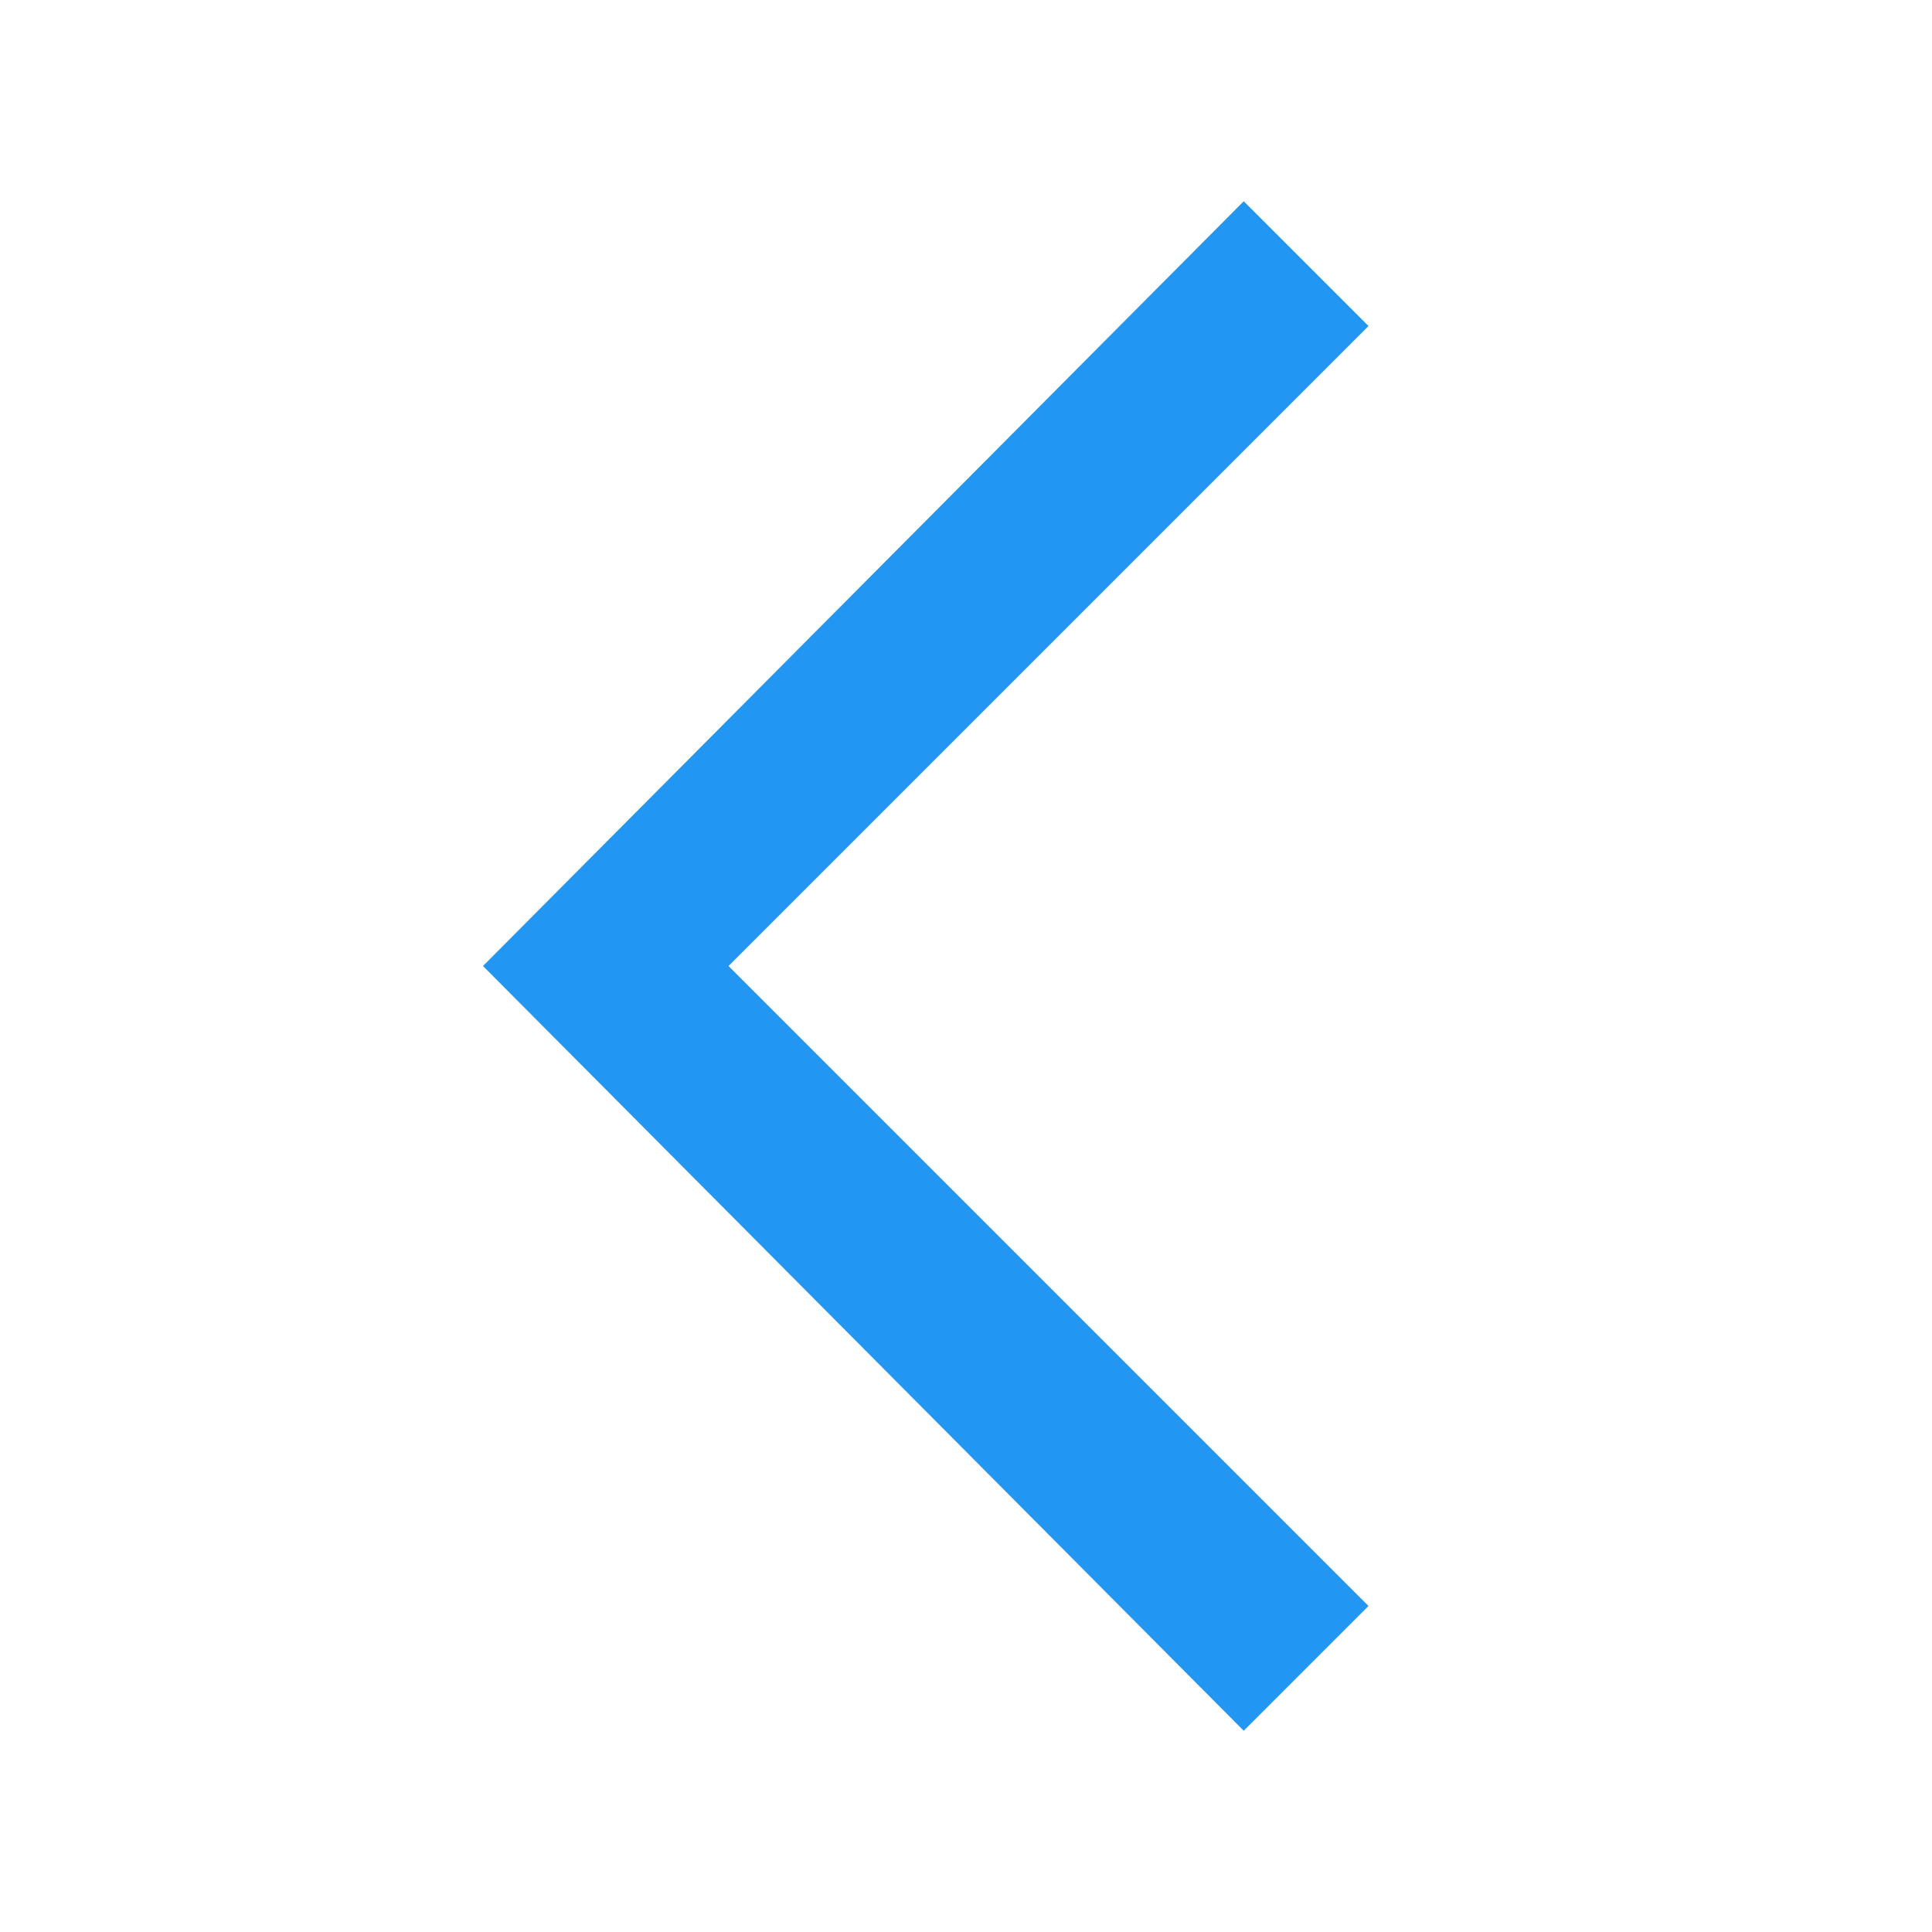
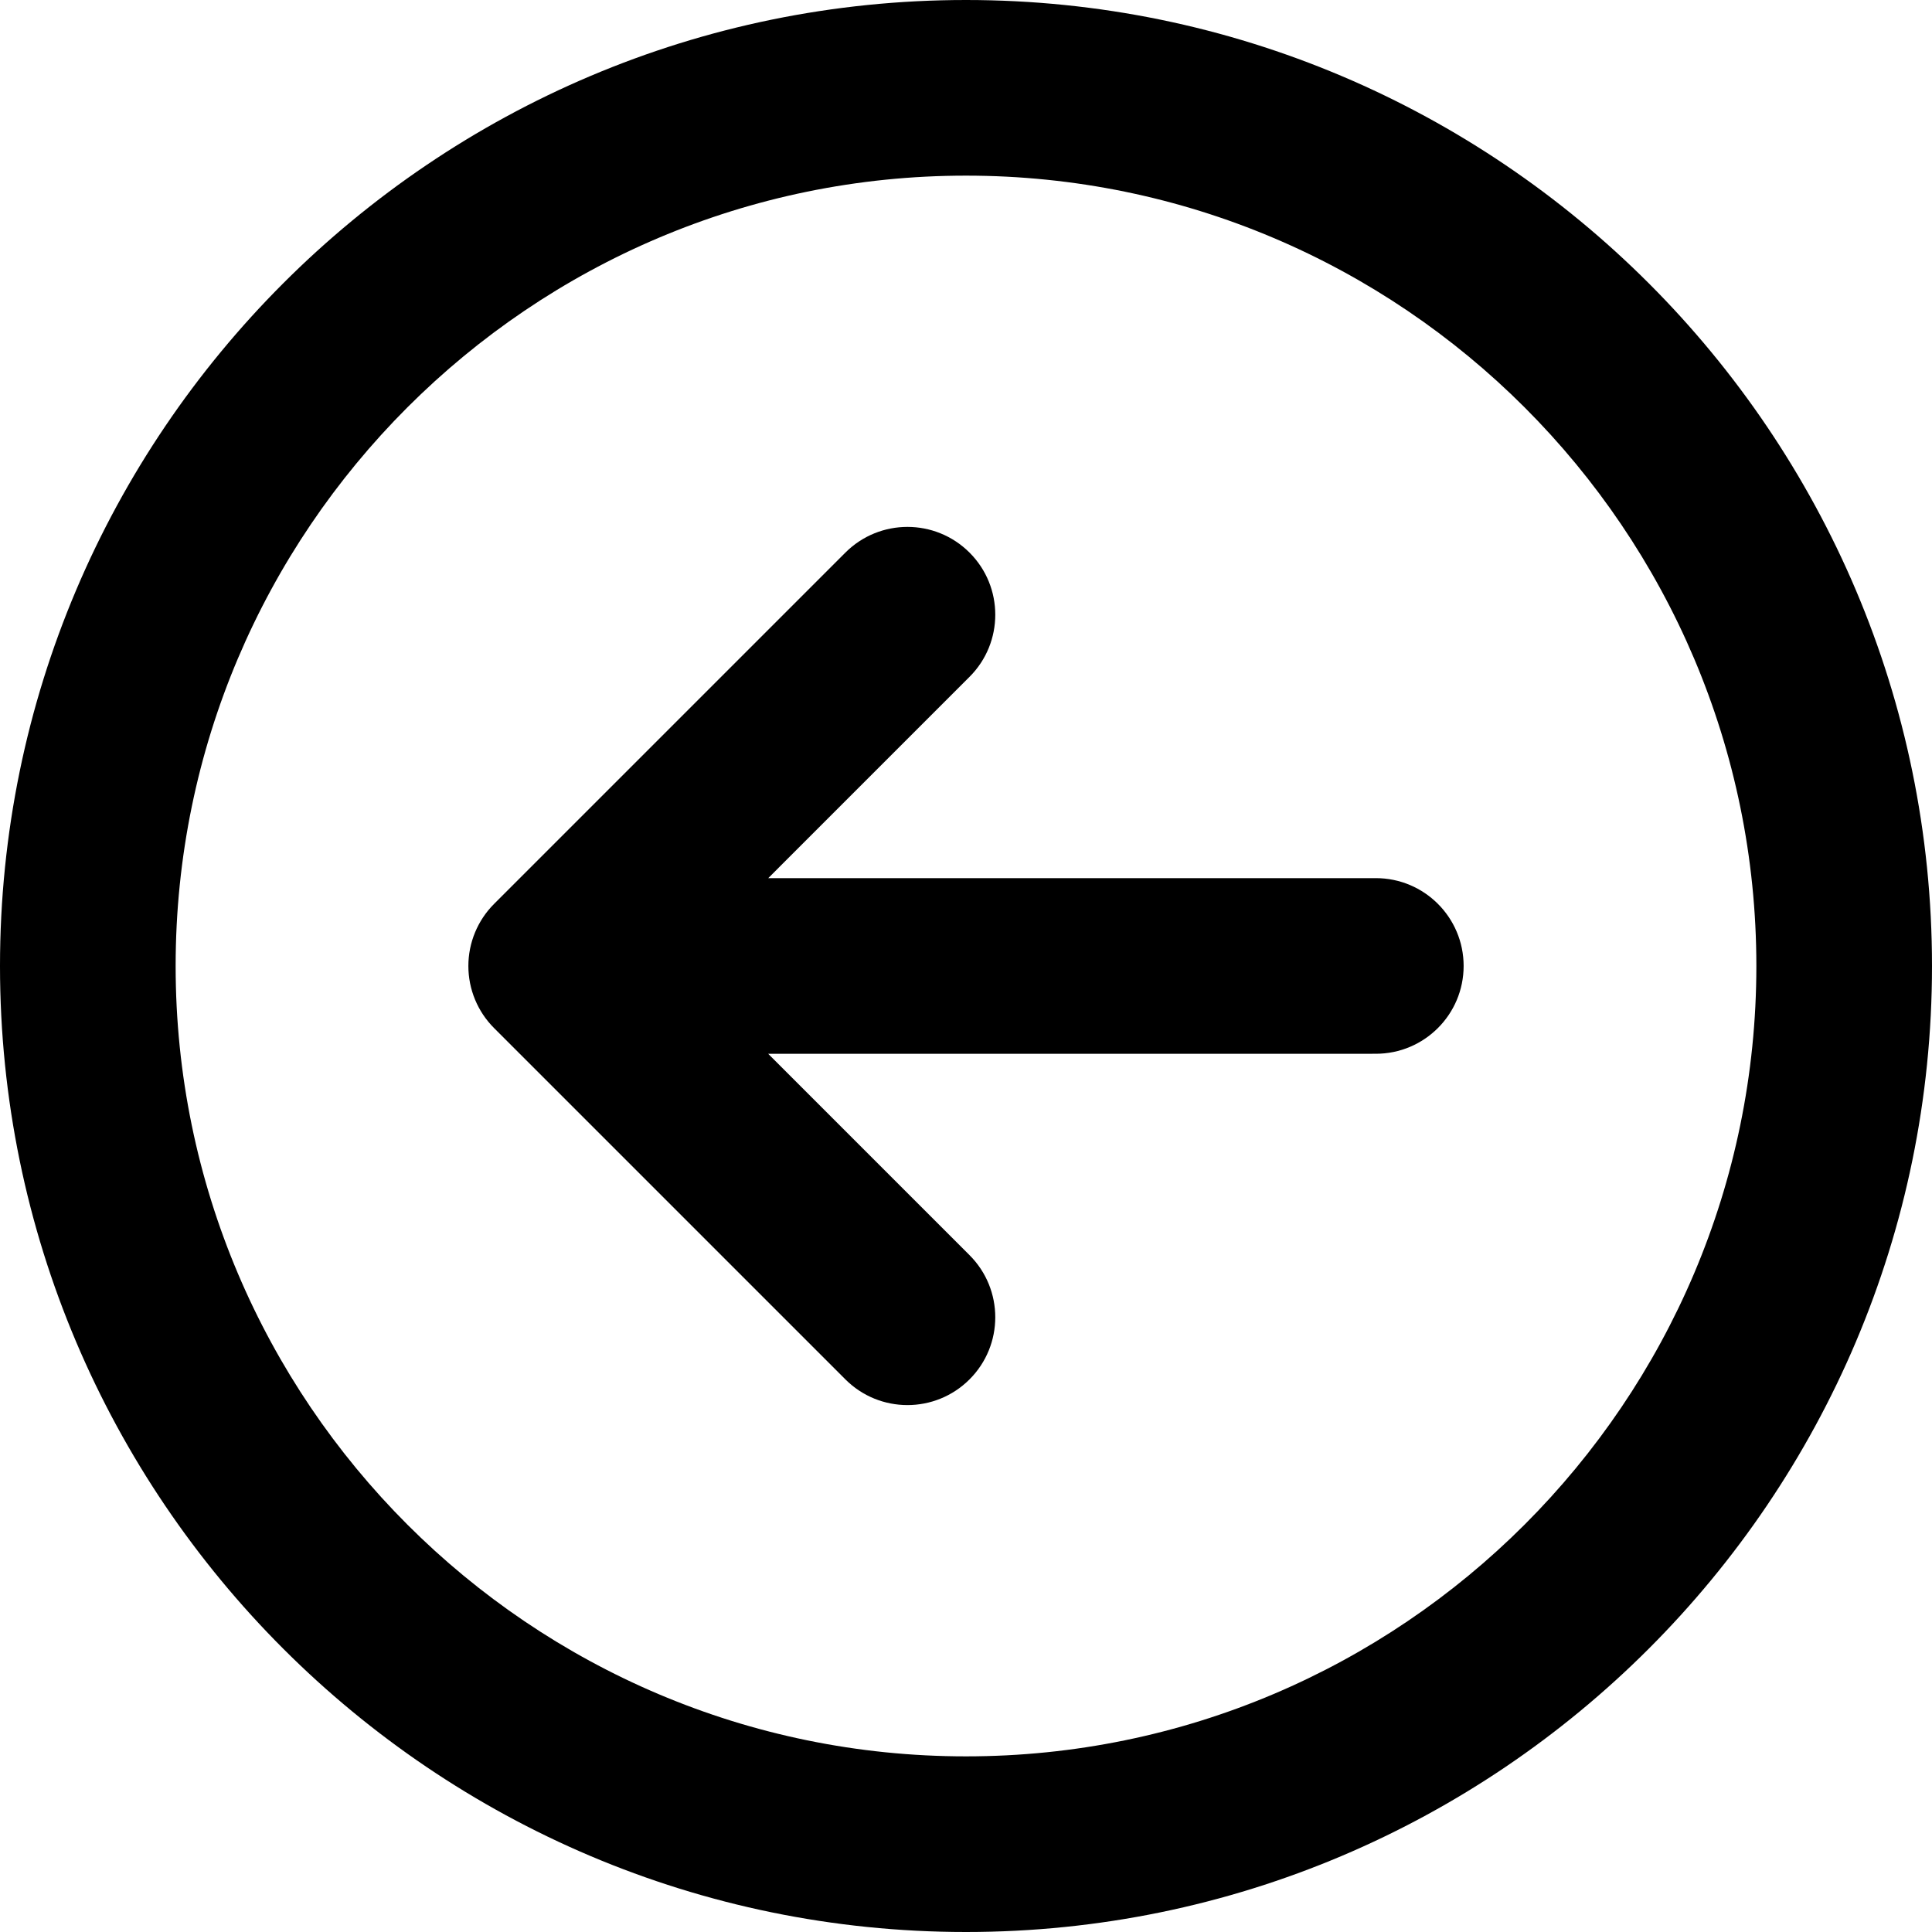
- <svg xmlns="http://www.w3.org/2000/svg" width="32px" height="32px" viewBox="0 0 48 48" version="1" enable-background="new 0 0 48 48">
-   <polygon fill="#2196F3" points="30.9,43 34,39.9 18.1,24 34,8.1 30.9,5 12,24" />
+ <svg xmlns="http://www.w3.org/2000/svg" version="1.1" id="Capa_1" x="0px" y="0px" viewBox="0 0 330 330" style="enable-background:new 0 0 330 330;" xml:space="preserve">
+   <g>
+     <path d="M165,0C74.019,0,0,74.019,0,164.999C0,255.98,74.019,330,165,330s165-74.02,165-165.001C330,74.019,255.981,0,165,0z    M165,300c-74.44,0-135-60.561-135-135.001C30,90.561,90.56,30,165,30s135,60.561,135,134.999C300,239.439,239.439,300,165,300z" />
+     <path d="M234.999,149.992l-103.784,0.006l34.392-34.393c5.858-5.857,5.858-15.355,0-21.213c-5.857-5.857-15.355-5.857-21.213,0   l-60,60.001C81.58,157.207,80,161.021,80,165s1.581,7.794,4.394,10.606l60,59.999c2.929,2.929,6.767,4.393,10.606,4.393   c3.839,0,7.678-1.465,10.606-4.393c5.858-5.857,5.858-15.355,0-21.213l-34.395-34.395l103.79-0.006   c8.284,0,14.999-6.717,14.999-15.001C249.999,156.707,243.283,149.992,234.999,149.992z" />
+   </g>
</svg>
